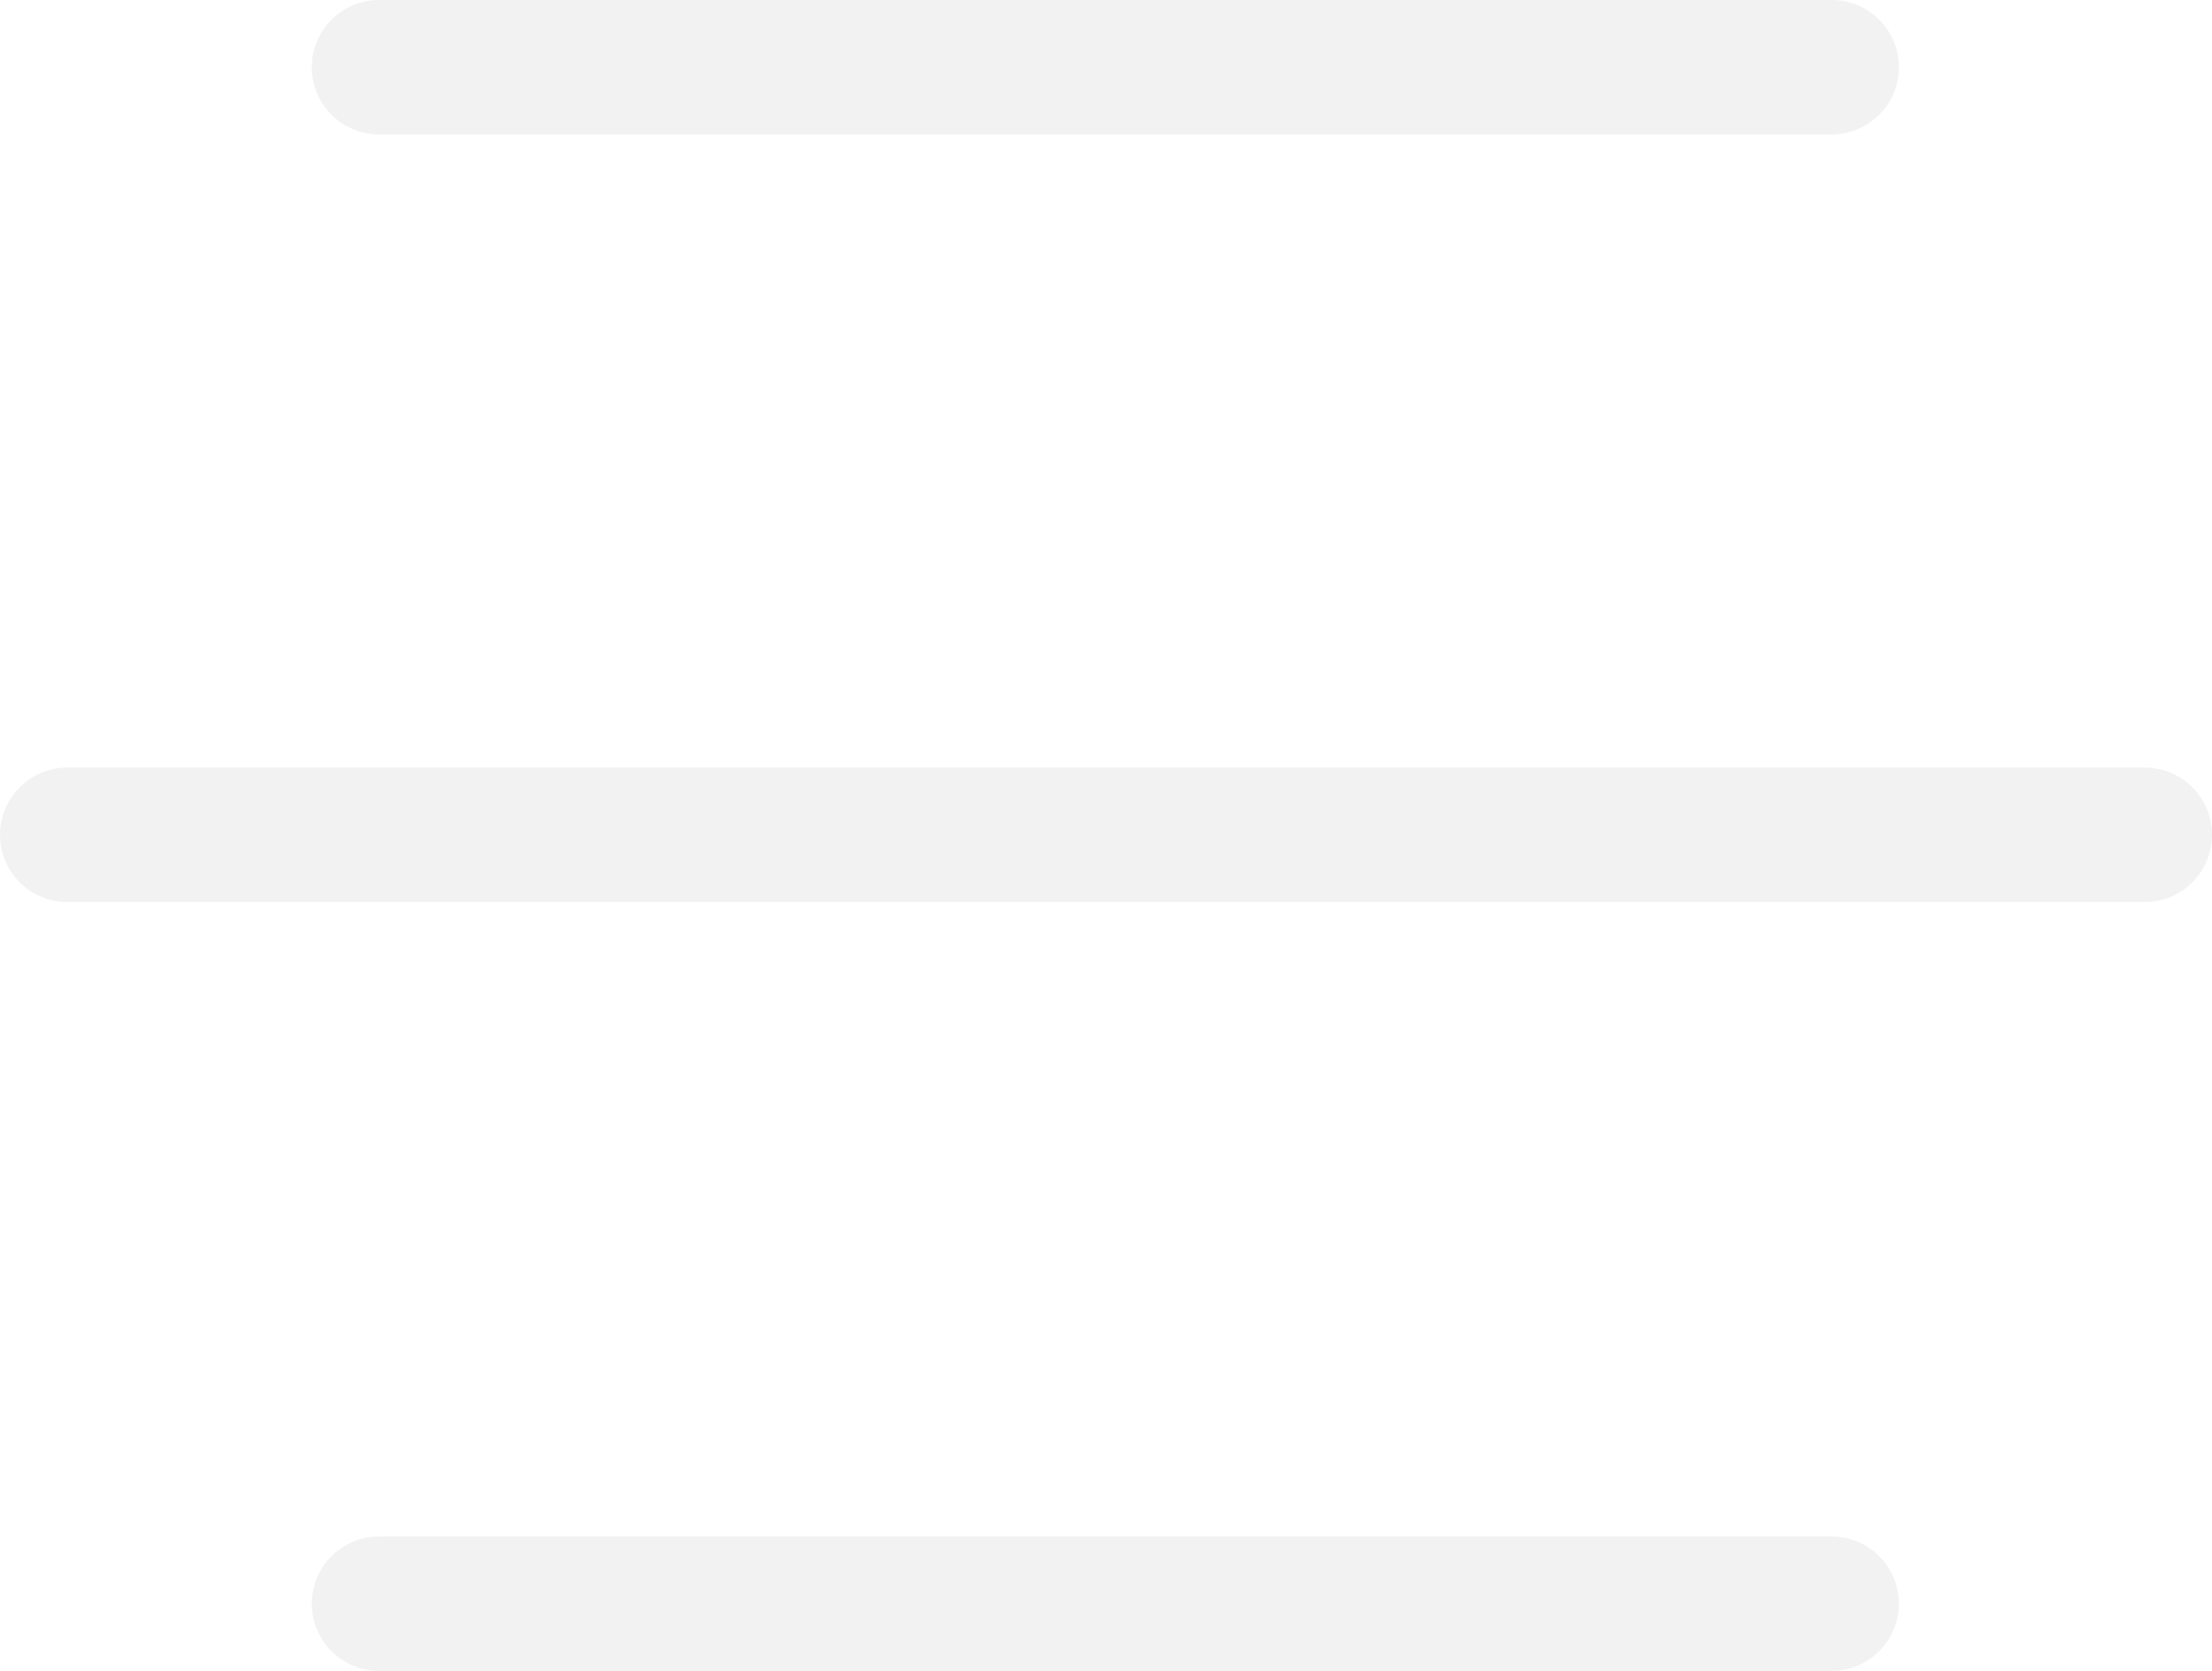
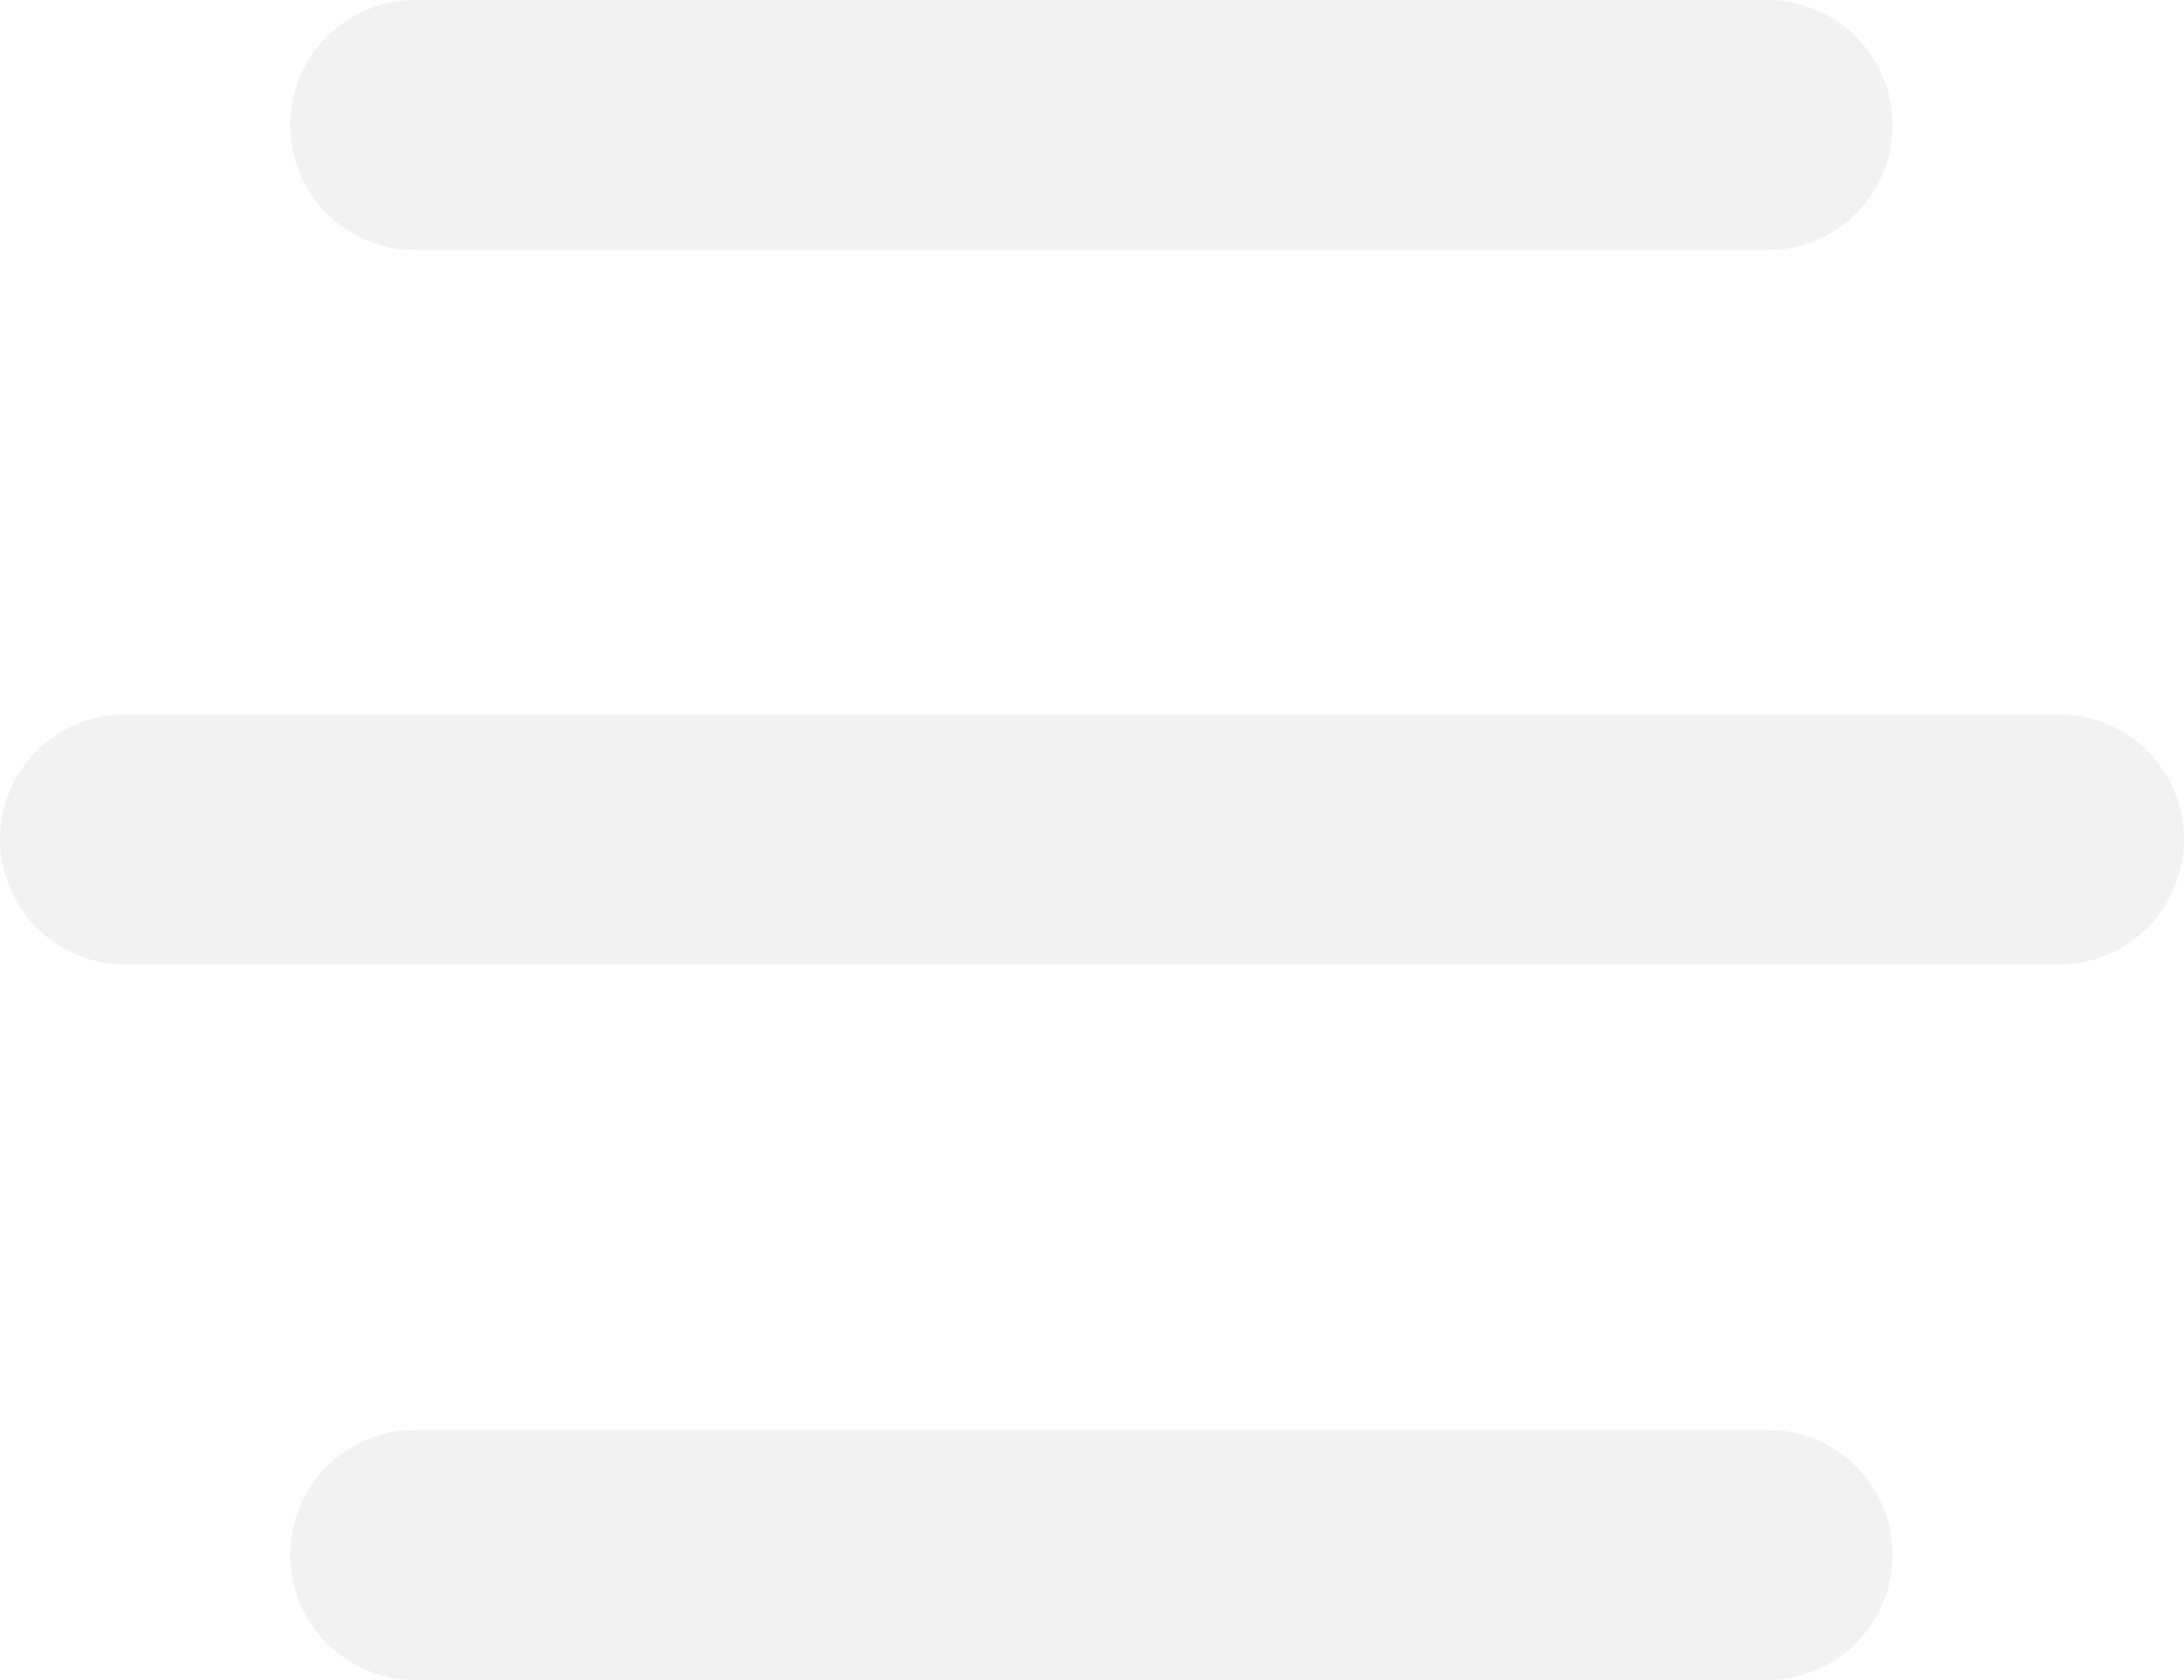
- <svg xmlns="http://www.w3.org/2000/svg" id="Layer_2" data-name="Layer 2" viewBox="0 0 16.46 12.43">
+ <svg xmlns="http://www.w3.org/2000/svg" id="Layer_2" data-name="Layer 2" viewBox="0 0 17.46 13.43">
  <defs>
    <style>
      .cls-1 {
        fill: none;
        stroke: #f2f2f2;
        stroke-linecap: round;
        stroke-miterlimit: 10;
+         stroke-width: 2px;
      }
    </style>
  </defs>
  <g id="Layer_1-2" data-name="Layer 1">
    <g>
-       <line class="cls-1" x1="2.82" y1=".5" x2="13.63" y2=".5" />
-       <line class="cls-1" x1="2.82" y1="11.93" x2="13.63" y2="11.93" />
-       <line class="cls-1" x1=".5" y1="6.21" x2="15.96" y2="6.21" />
+       <line class="cls-1" x1="3.32" y1="1" x2="14.13" y2="1" />
+       <line class="cls-1" x1="3.32" y1="12.43" x2="14.13" y2="12.43" />
+       <line class="cls-1" x1="1" y1="6.71" x2="16.46" y2="6.71" />
    </g>
  </g>
</svg>
